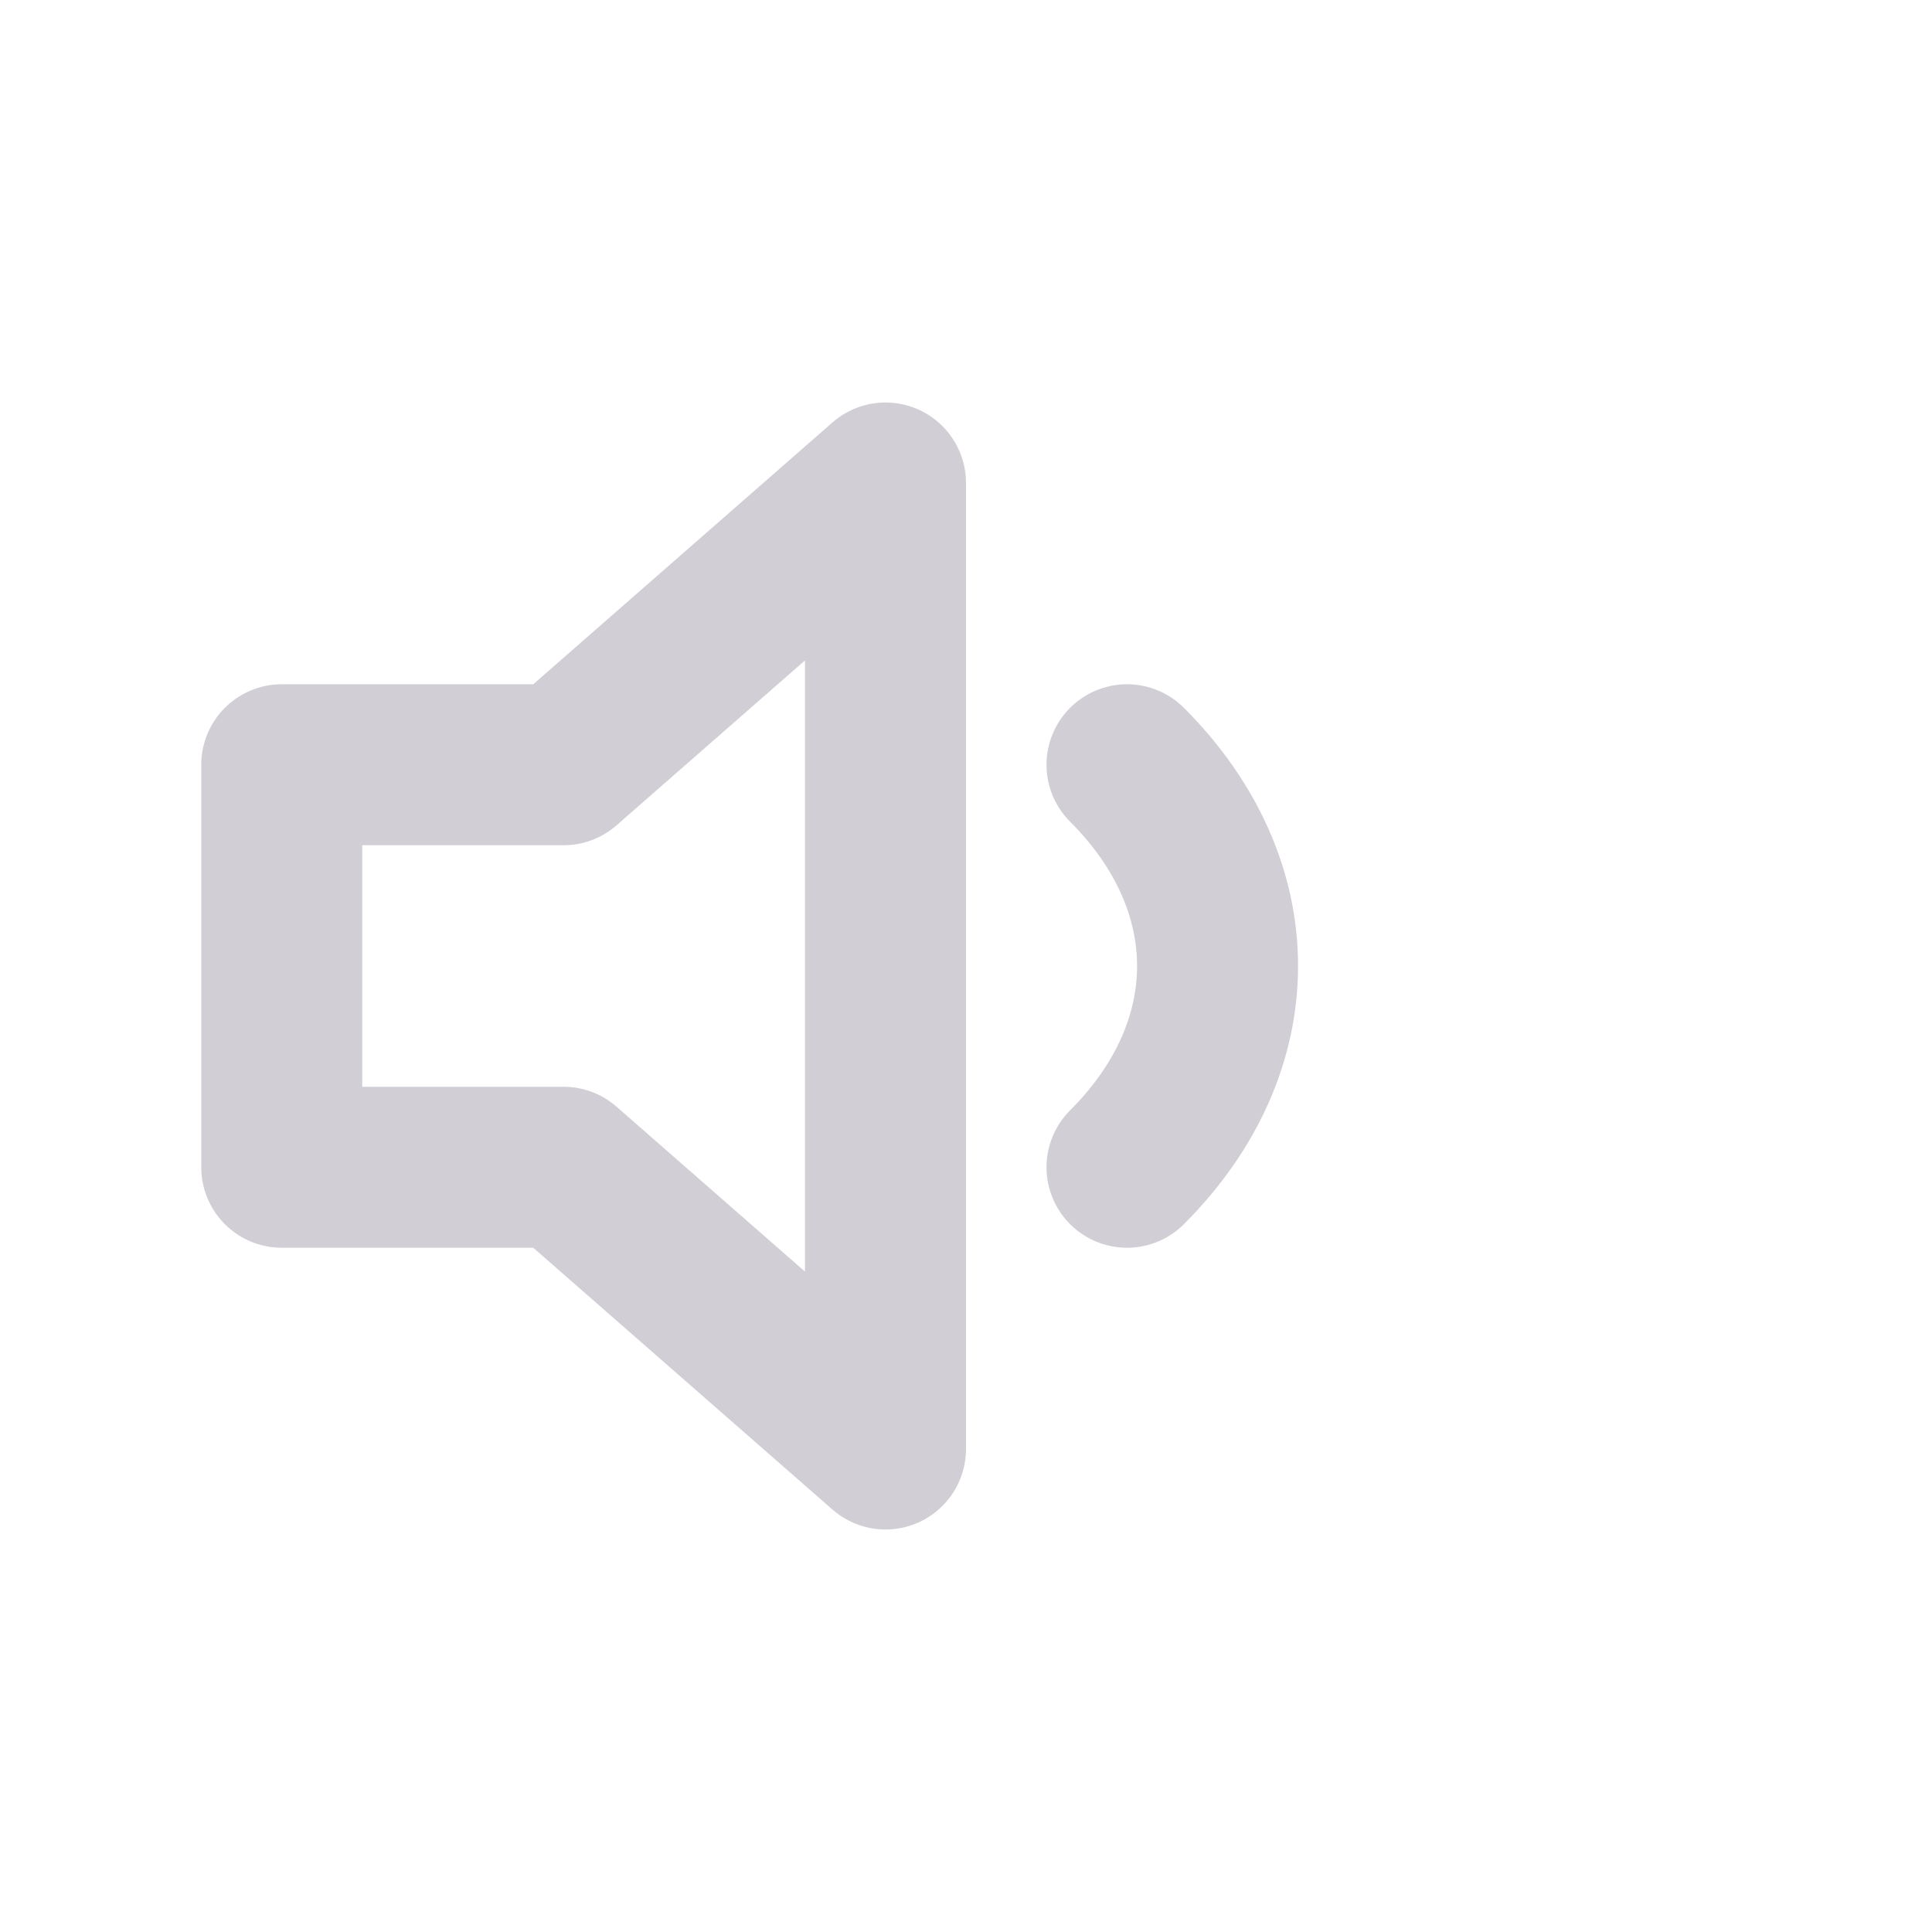
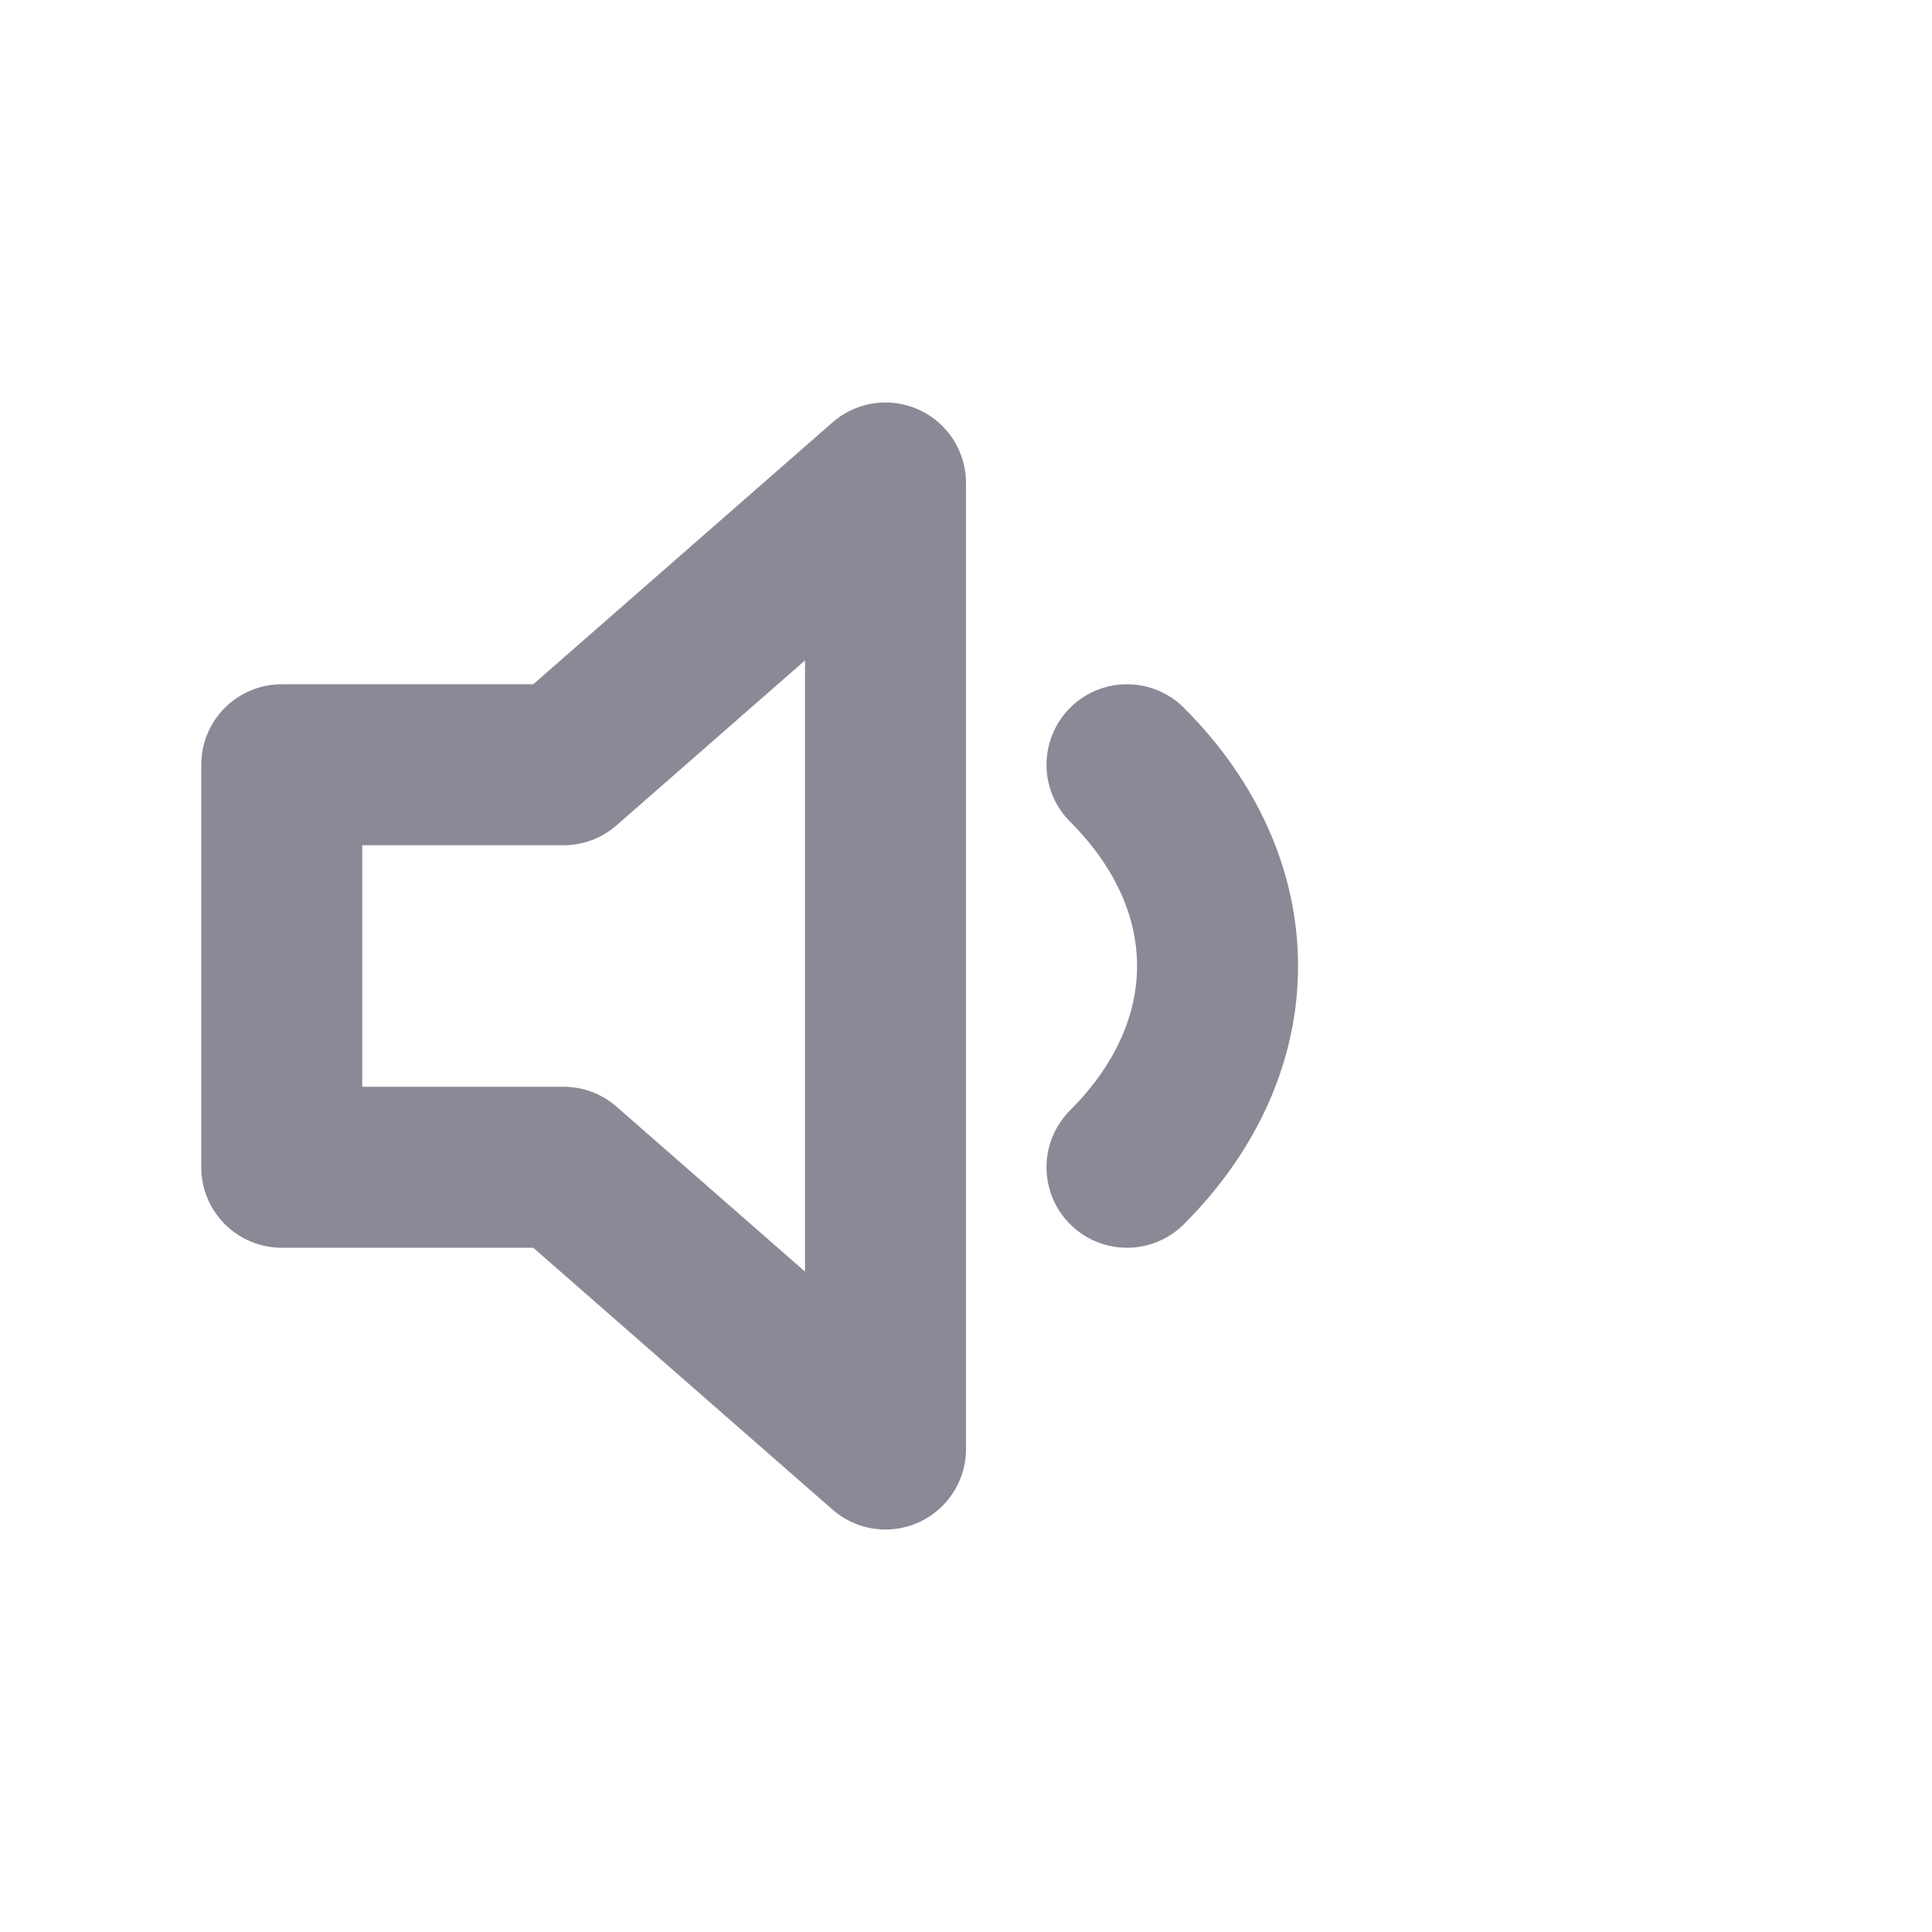
<svg xmlns="http://www.w3.org/2000/svg" width="24" height="24" viewBox="0 0 24 24">
  <g id="icon-listen" data-name="listen">
    <g id="icon-listen-speaker-icon-listen" data-name="Speaker">
-       <path d="M 3.5 9.5 L 7 9.5 L 11 6 L 11 18 L 7 14.5 L 3.5 14.5 Z" fill="none" stroke="#8C889666" stroke-width="2" stroke-linecap="round" stroke-linejoin="round" />
+       <path d="M 3.5 9.5 L 7 9.5 L 11 6 L 11 18 L 7 14.5 L 3.5 14.5 Z" fill="none" stroke="#8C8896" stroke-width="2" stroke-linecap="round" stroke-linejoin="round" />
    </g>
    <g id="icon-listen-wave-icon-listen" data-name="Sound wave">
-       <path d="M 14 9.5 C 15.5 11 15.5 13 14 14.5" fill="none" stroke="#8C889666" stroke-width="2" stroke-linecap="round" stroke-linejoin="round" />
+       <path d="M 14 9.5 C 15.5 11 15.5 13 14 14.5" fill="none" stroke="#8C8896" stroke-width="2" stroke-linecap="round" stroke-linejoin="round" />
    </g>
  </g>
</svg>
